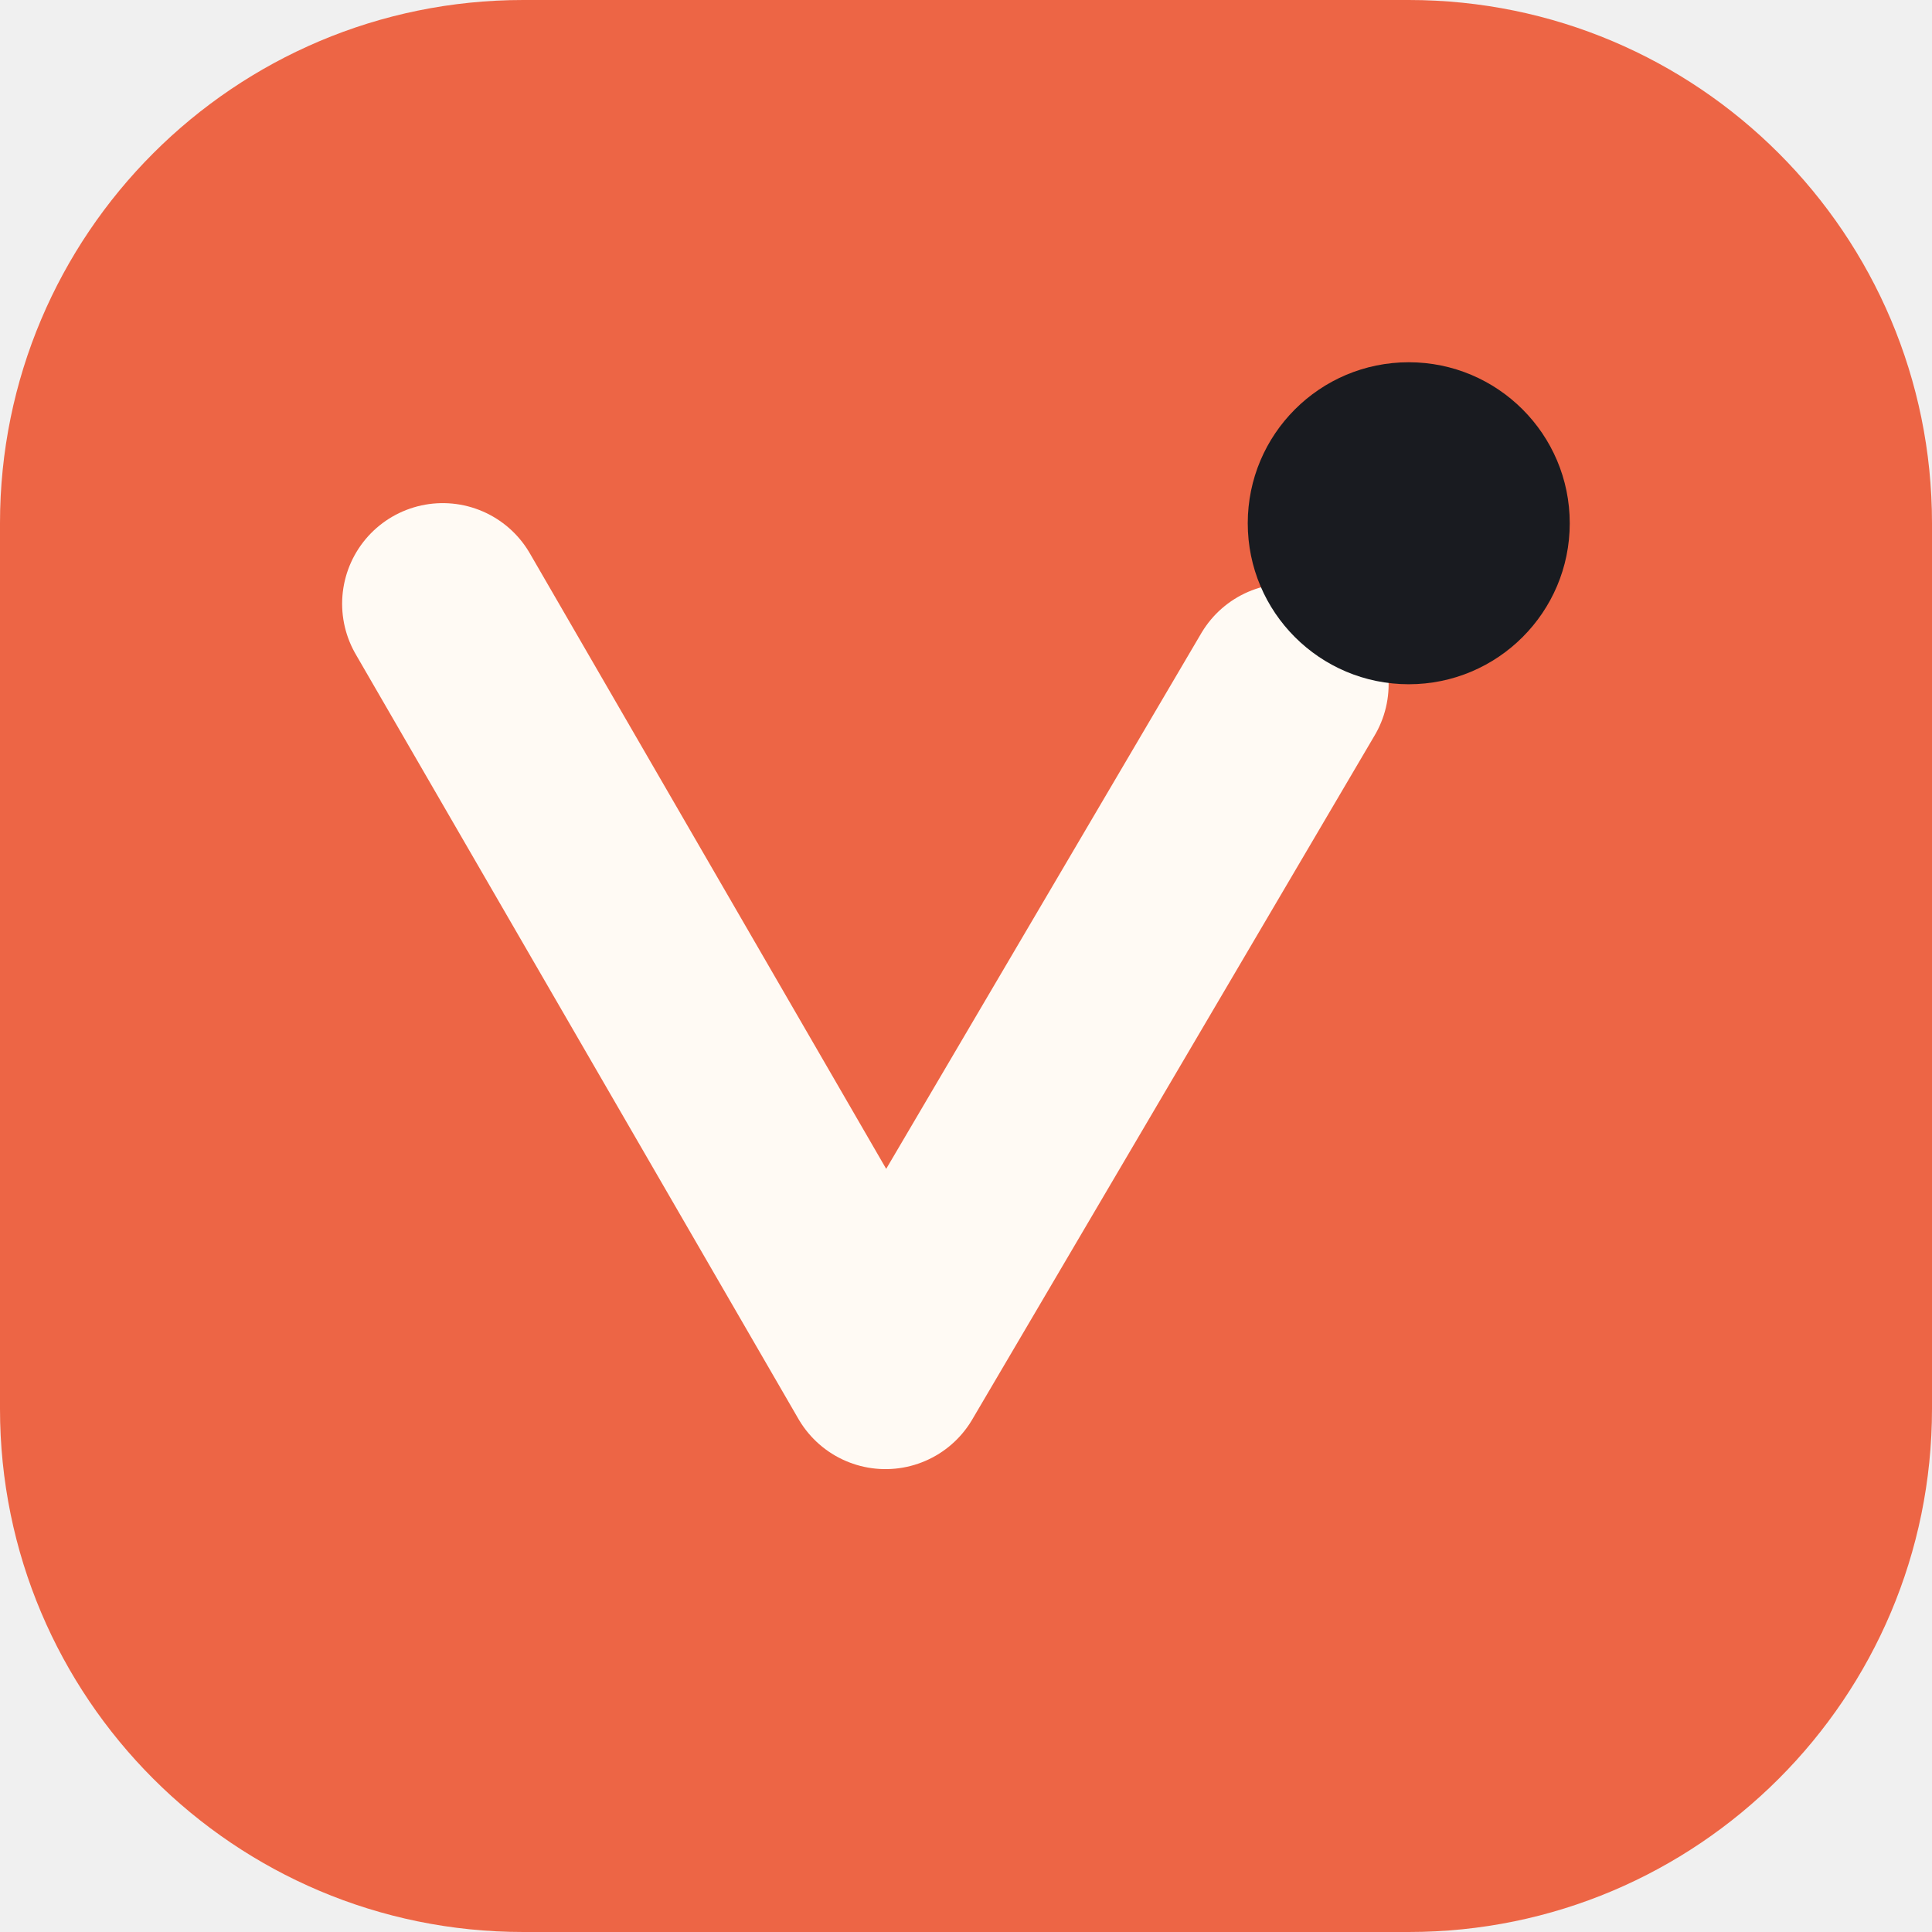
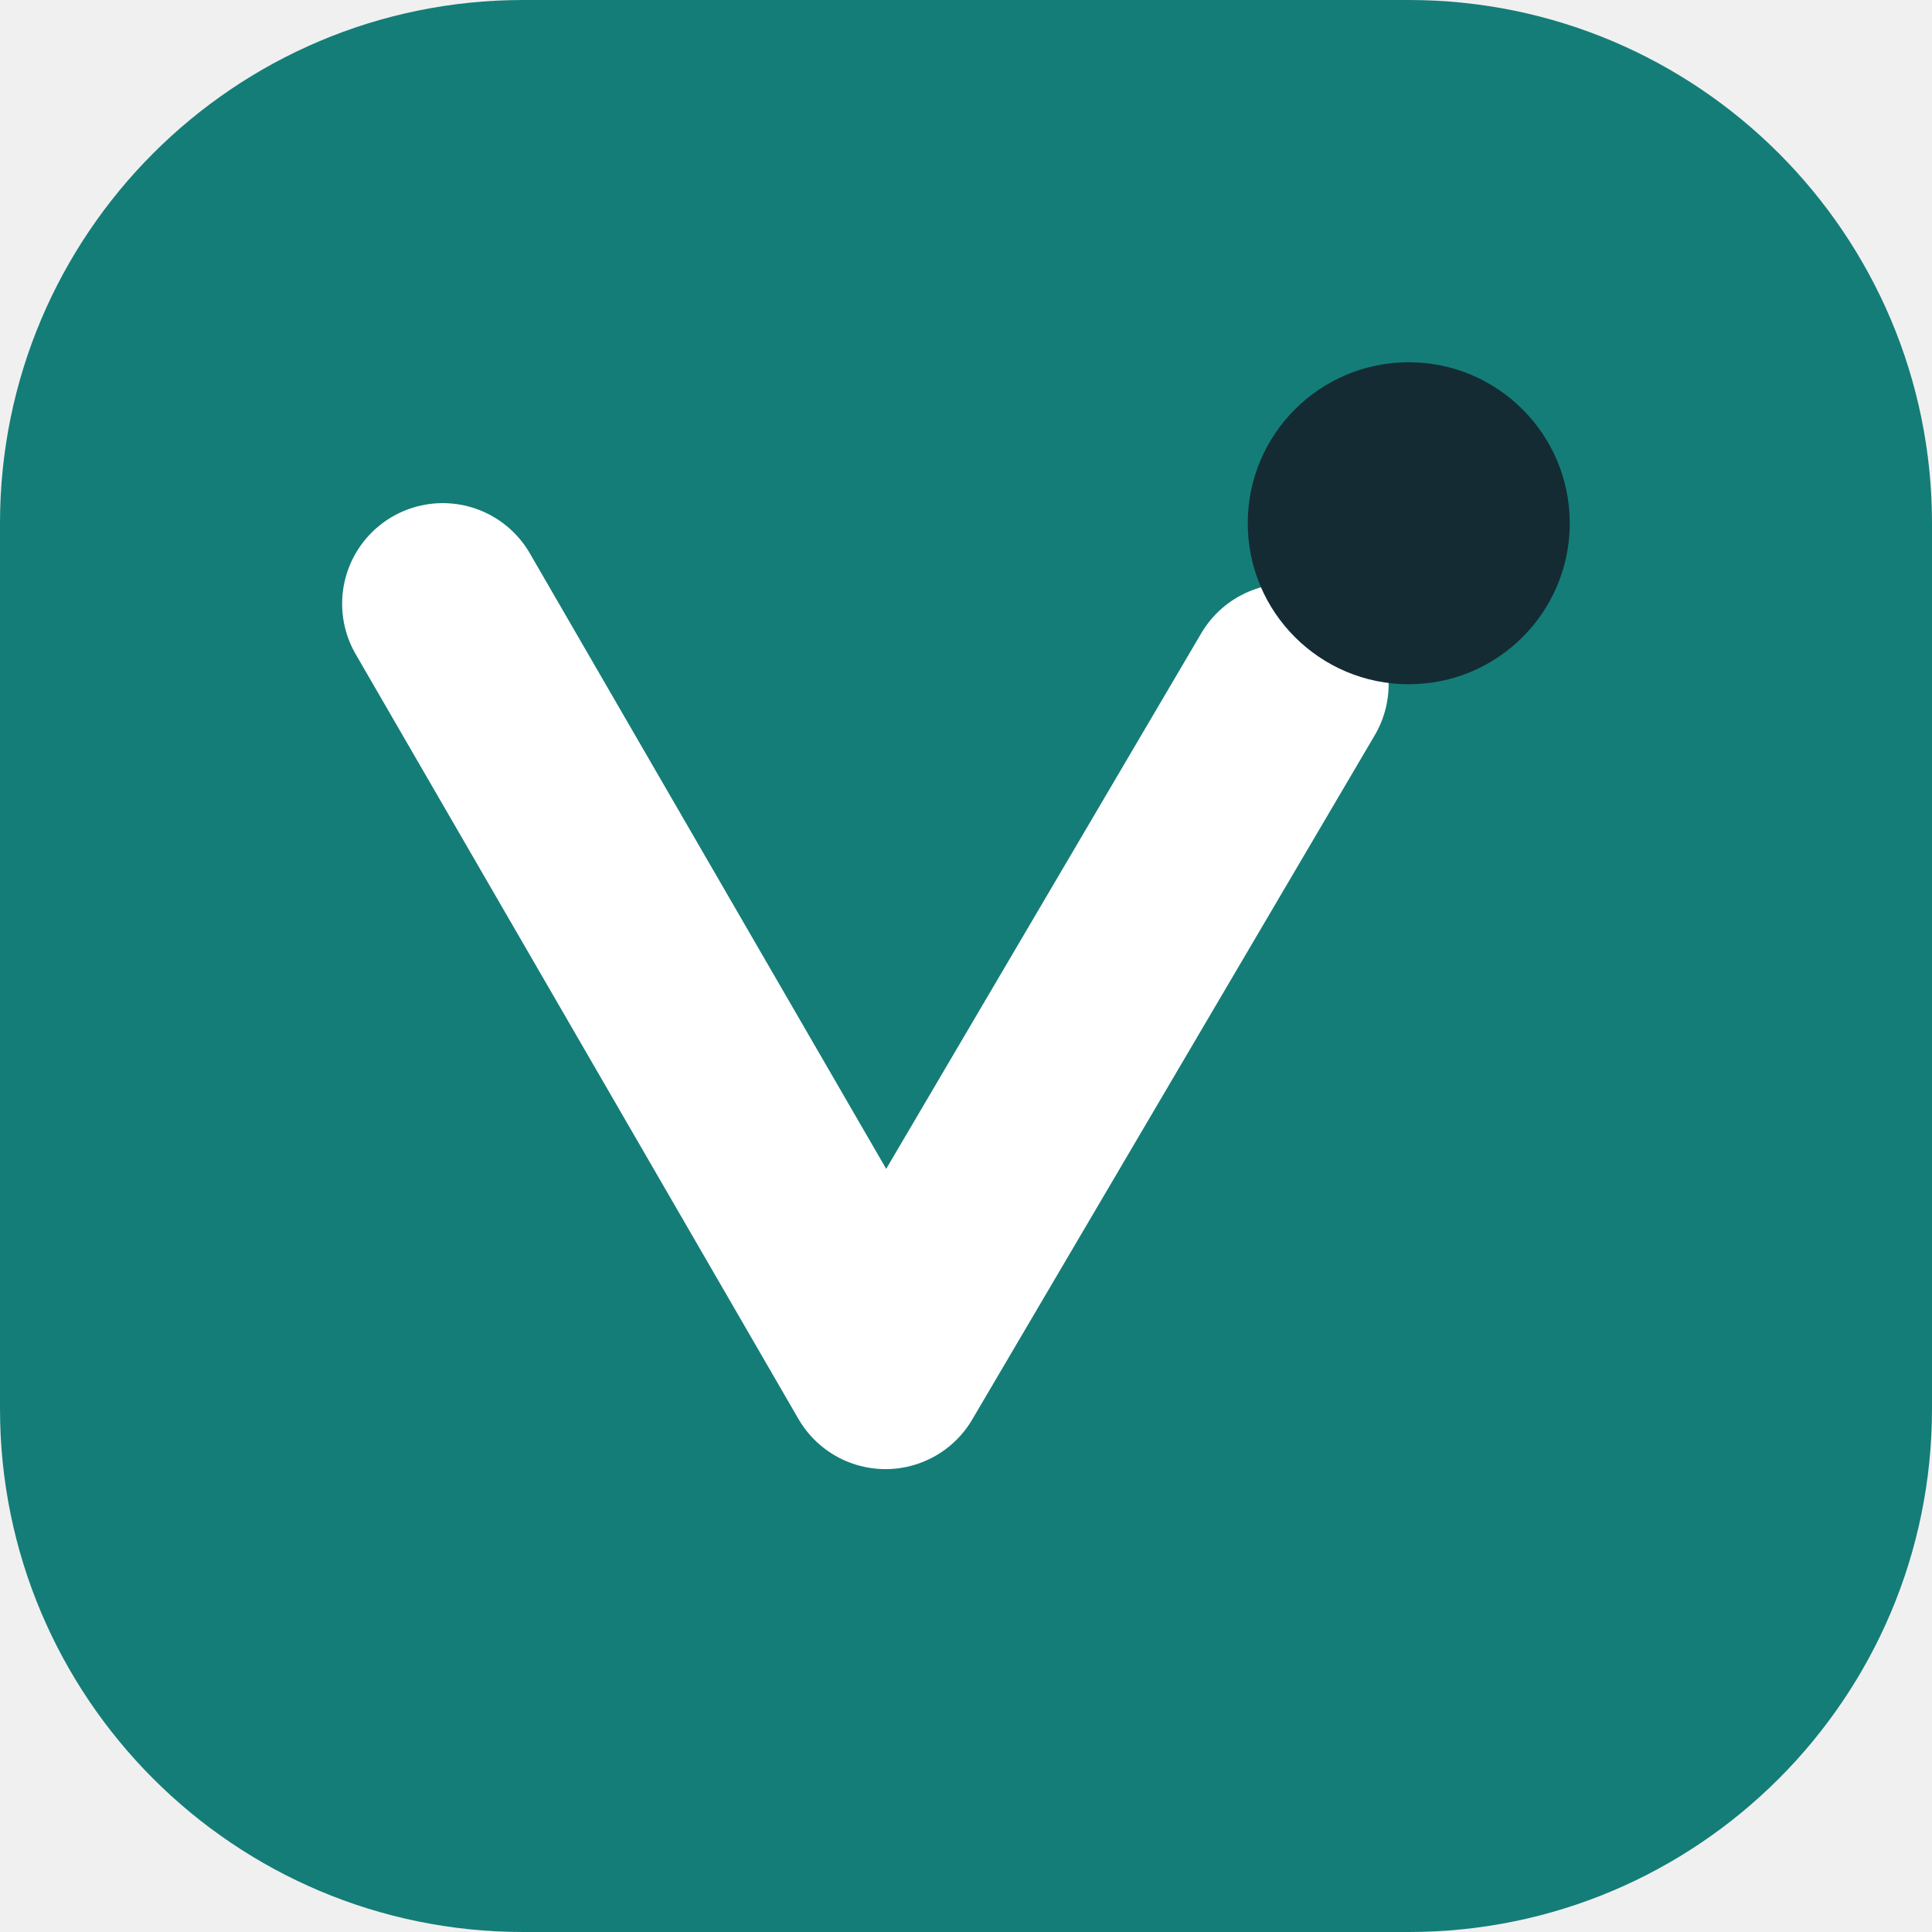
<svg xmlns="http://www.w3.org/2000/svg" viewBox="0 0 48 48">
-   <rect width="48" height="48" rx="13" fill="#ed6545" />
-   <path d="m11 15 11 19 10-17" fill="none" stroke="#fffaf4" stroke-width="5" stroke-linecap="round" stroke-linejoin="round" />
-   <circle cx="35" cy="13" r="4" fill="#191b20" />
+   <rect width="48" height="48" rx="13" fill="#147d78" />
+   <path d="m11 15 11 19 10-17" fill="none" stroke="#ffffff" stroke-width="5" stroke-linecap="round" stroke-linejoin="round" />
+   <circle cx="35" cy="13" r="4" fill="#142b34" />
</svg>
